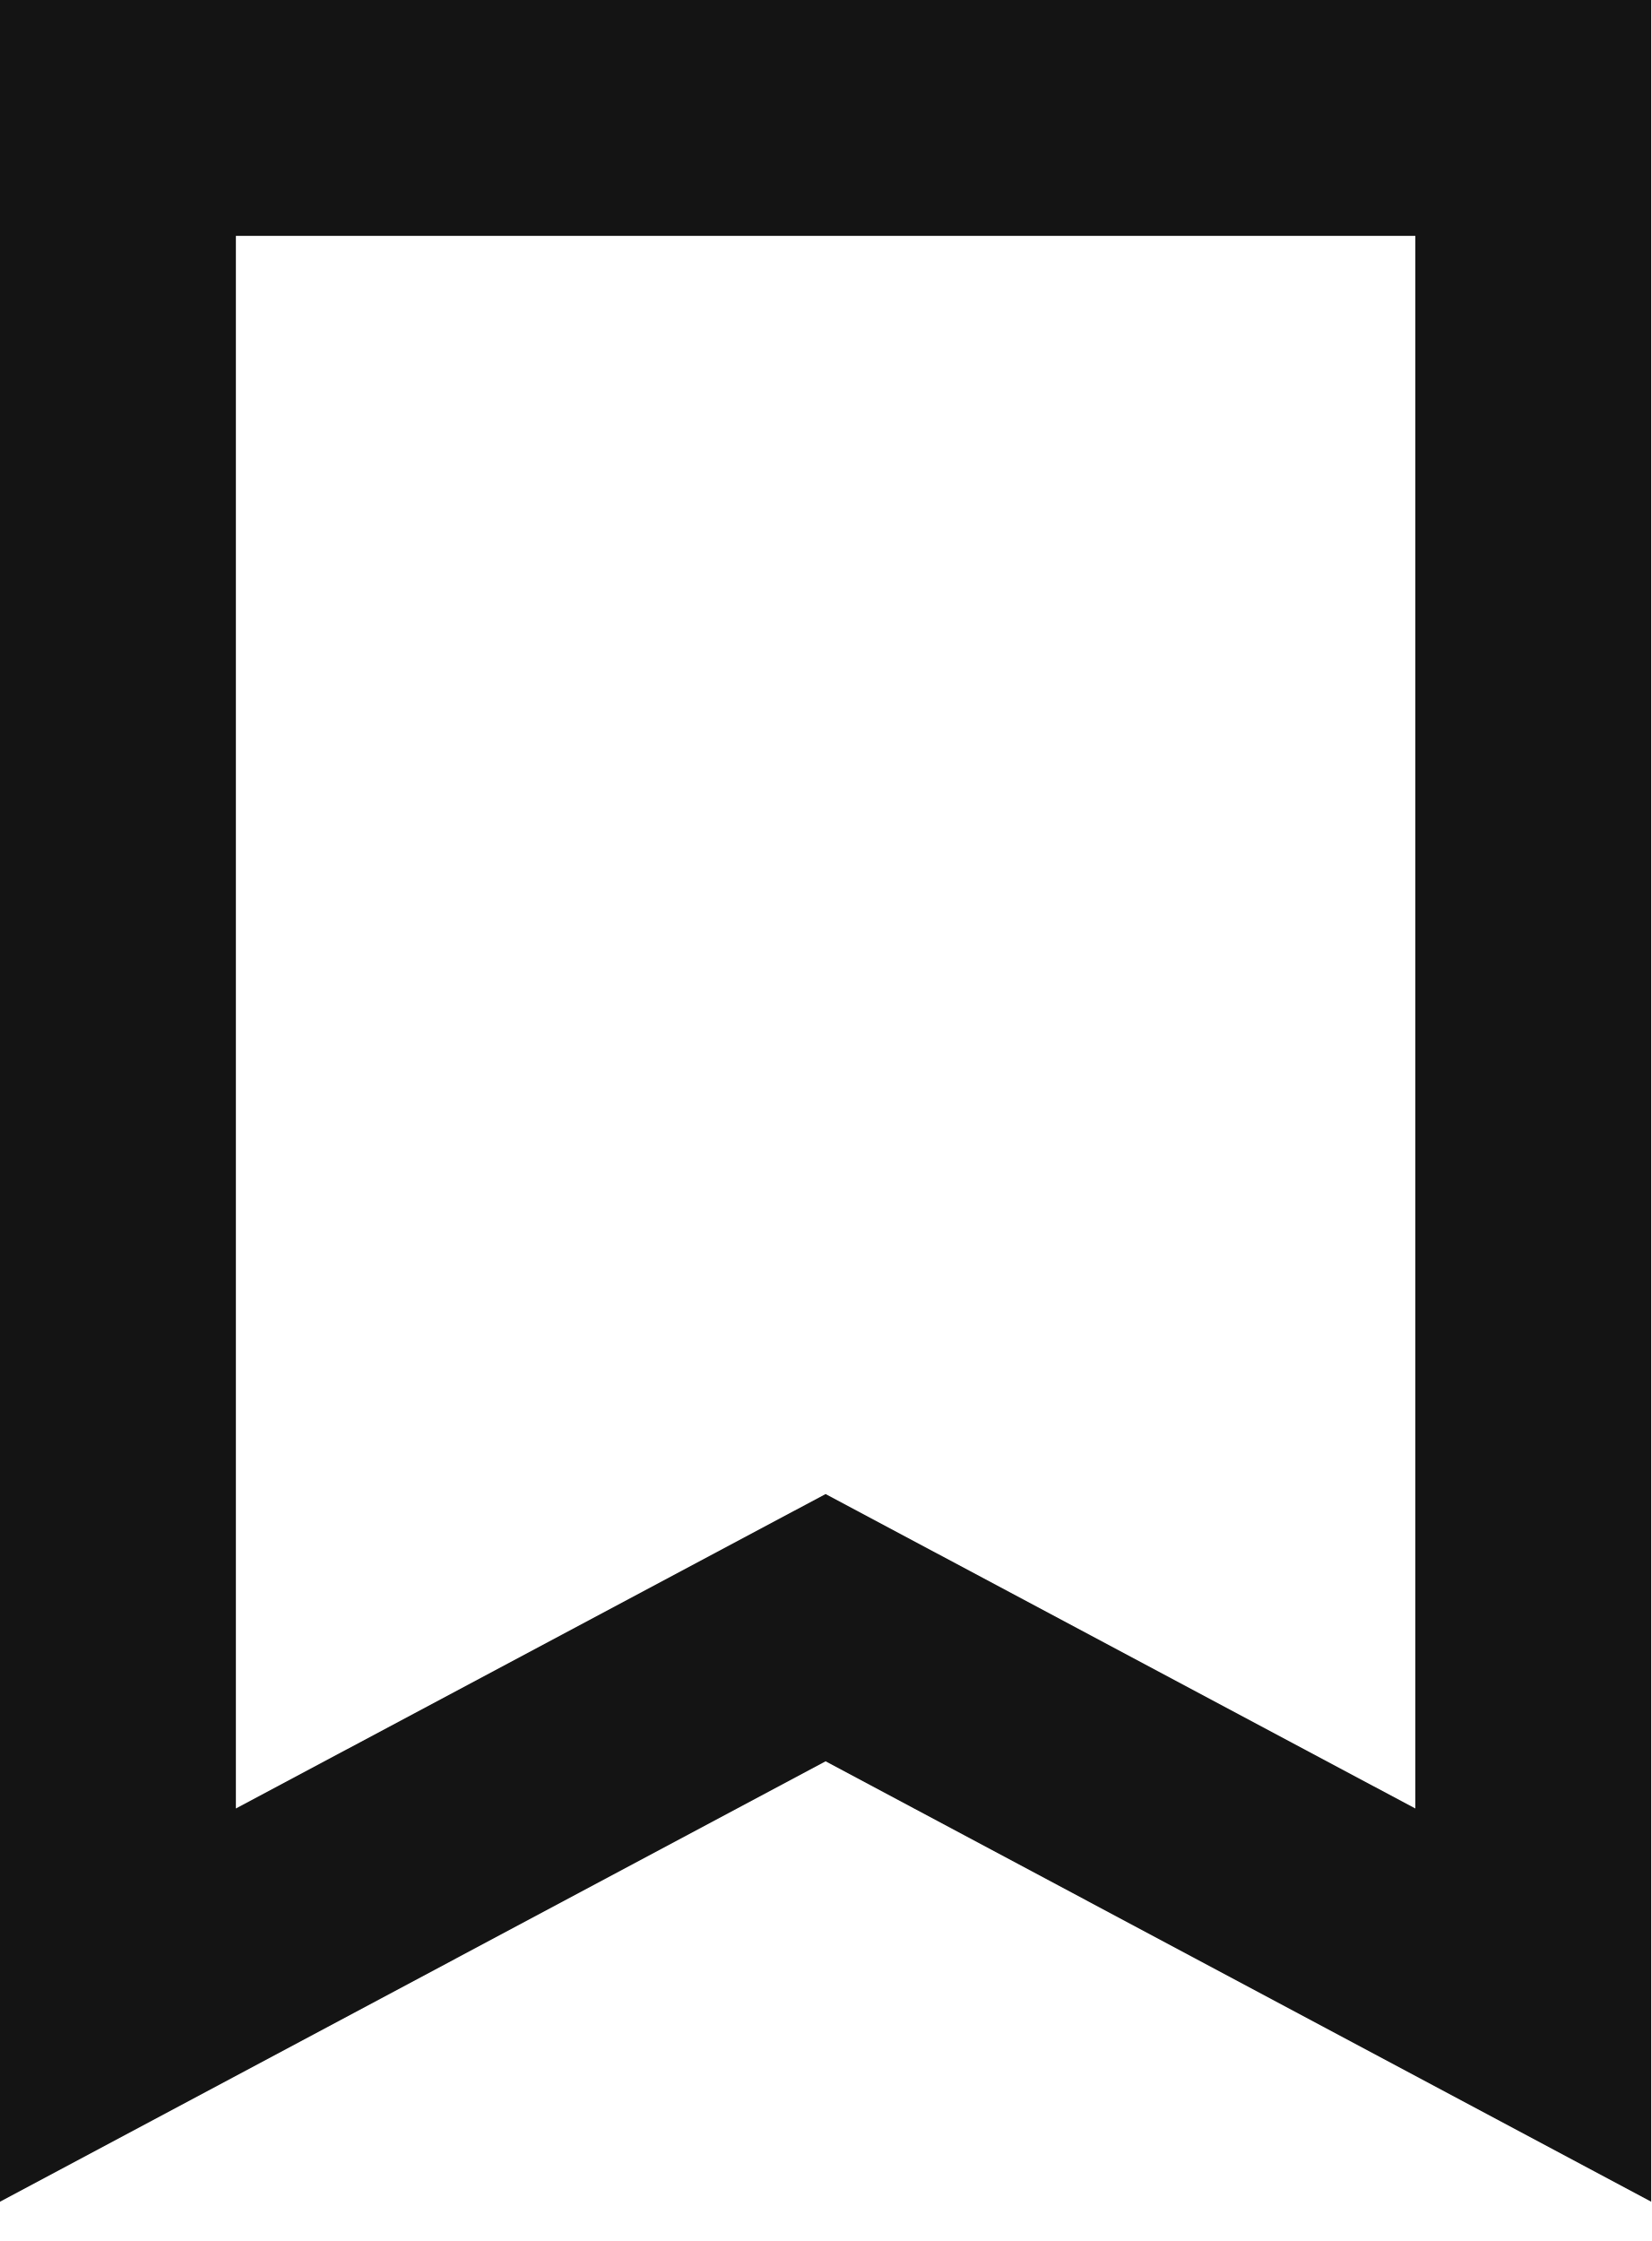
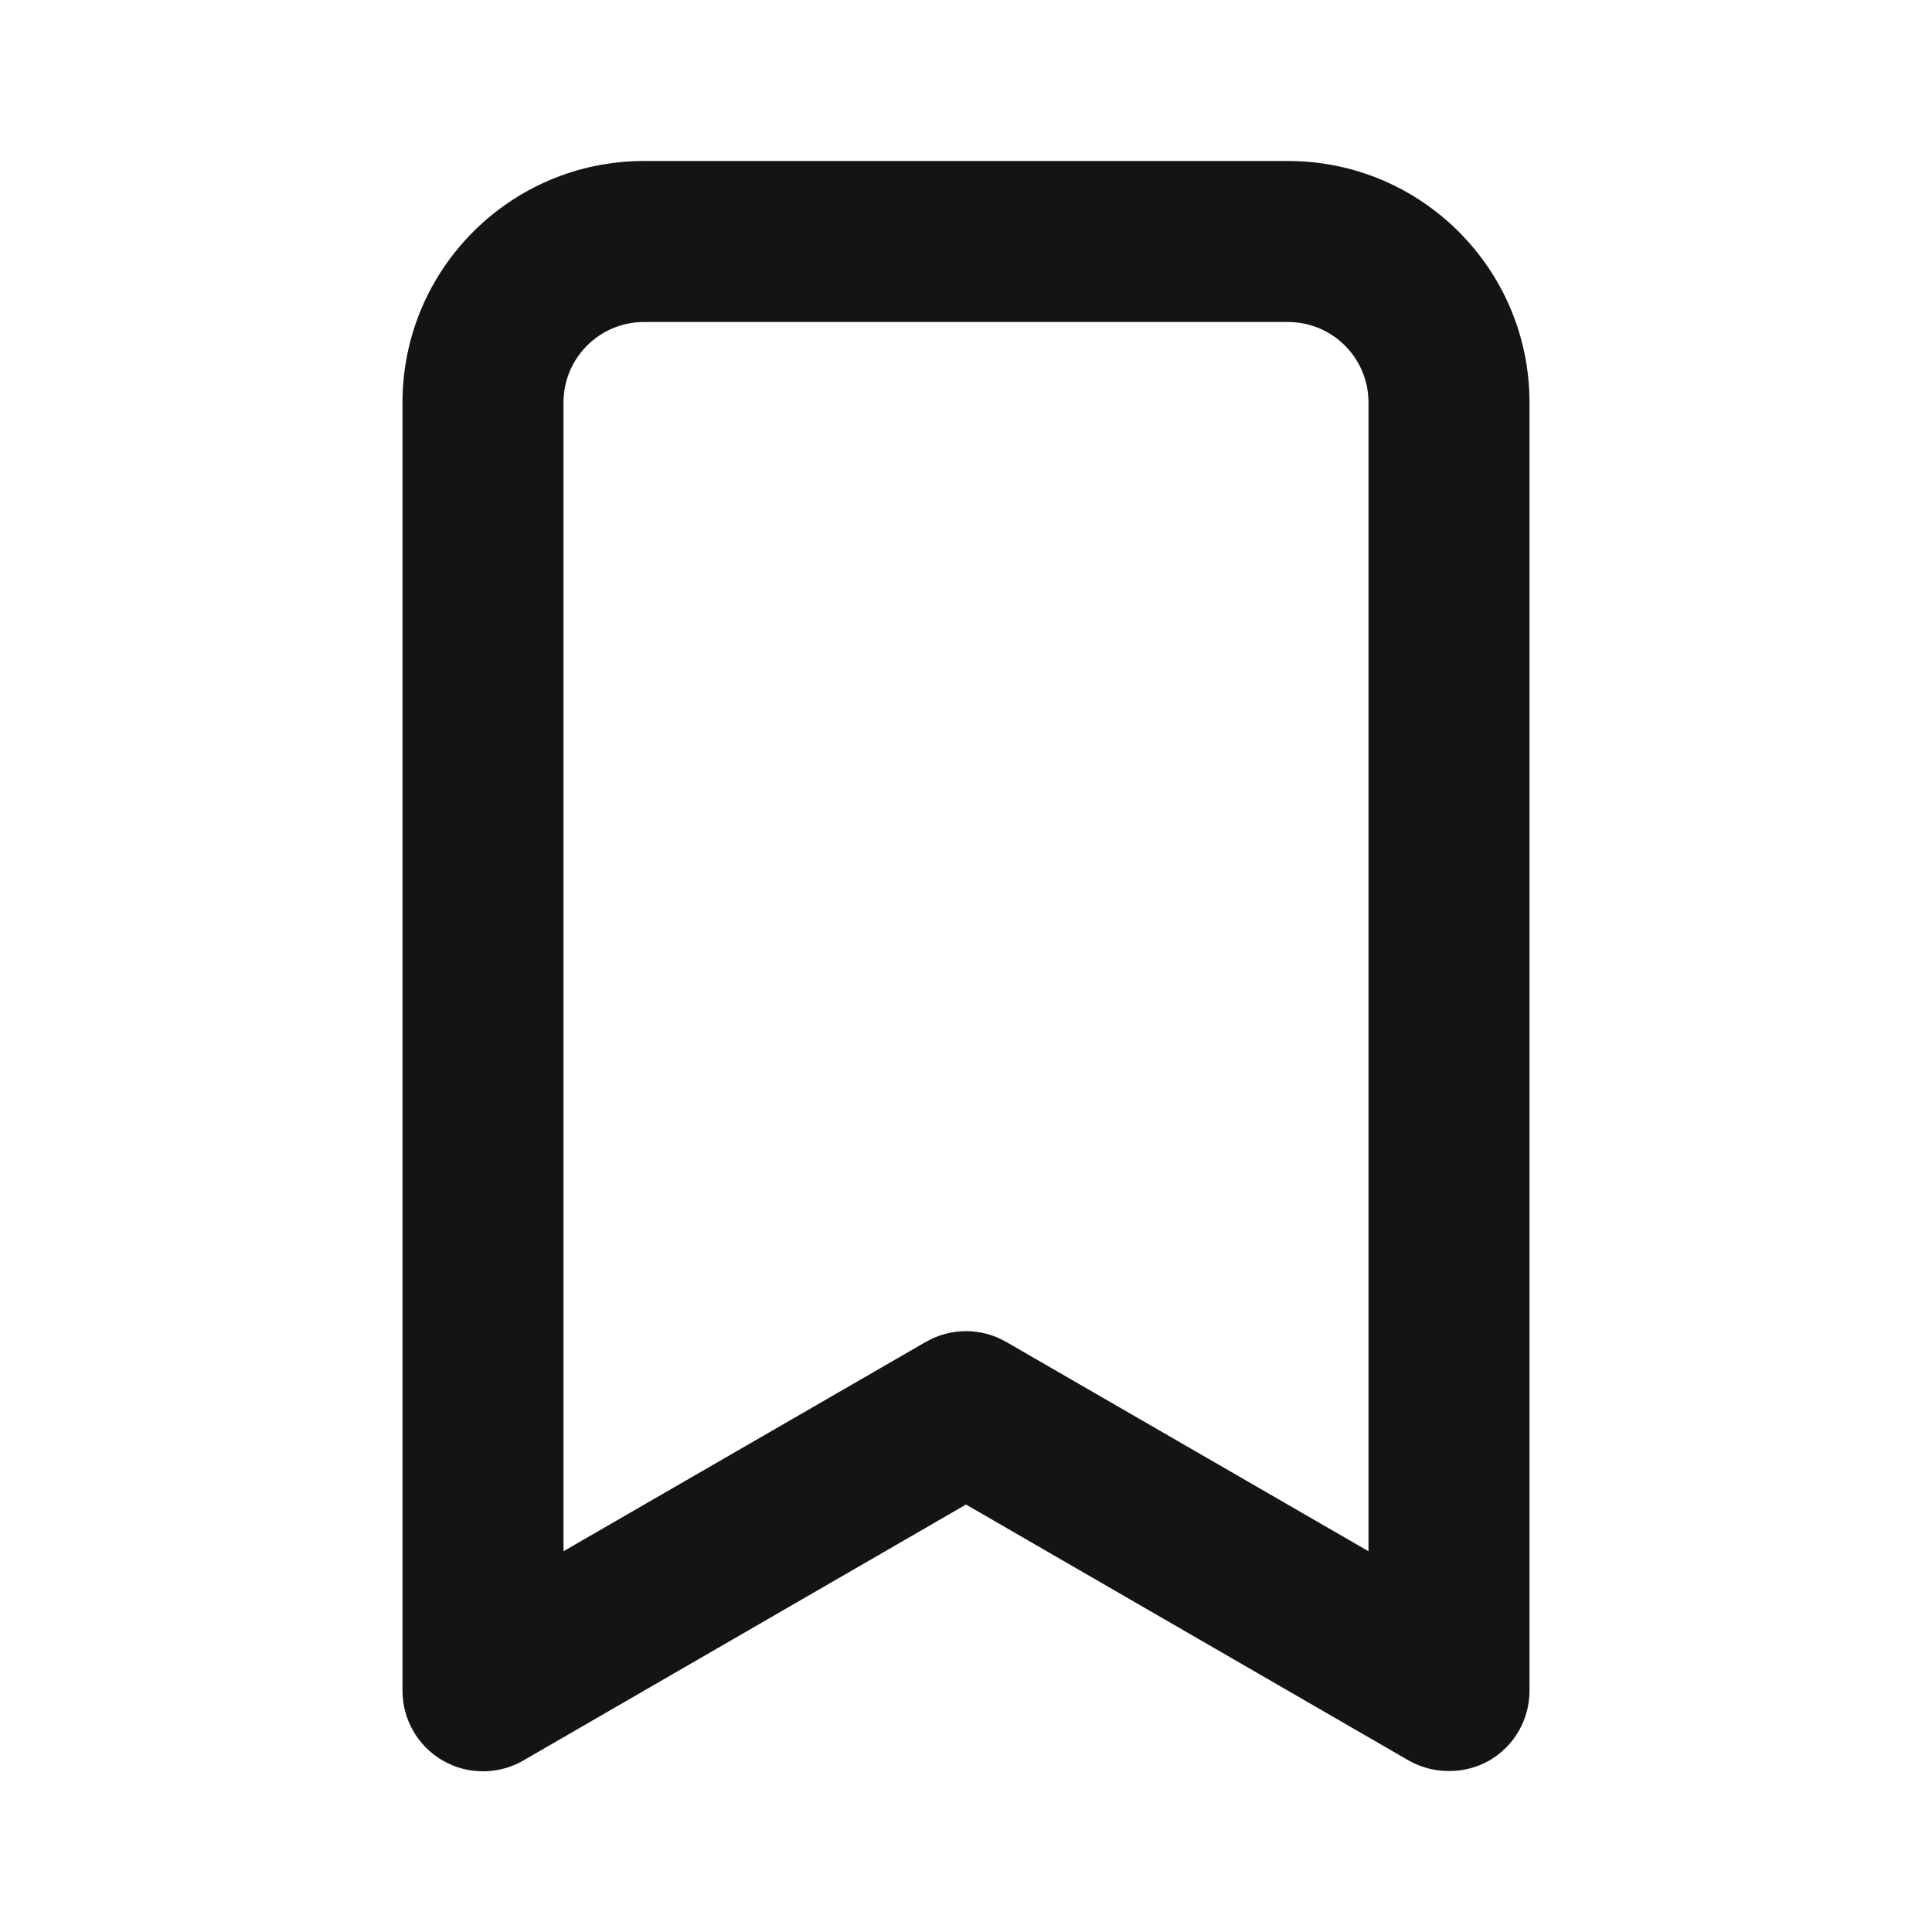
- <svg xmlns="http://www.w3.org/2000/svg" width="14" height="19" viewBox="0 0 14 19" fill="none">
-   <path fill-rule="evenodd" clip-rule="evenodd" d="M0 0H14V18.667L7 14.933L0 18.667V0ZM2 2V15.333L7 12.667L12 15.333V2H2Z" fill="#141414" />
+ <svg xmlns="http://www.w3.org/2000/svg" viewBox="0 0 24 24">
+   <path fill-rule="evenodd" clip-rule="evenodd" fill="#141414" d="M16,2H8A3,3,0,0,0,5,5V21a1,1,0,0,0,.5.87,1,1,0,0,0,1,0L12,18.69l5.5,3.18A1,1,0,0,0,18,22a1,1,0,0,0,.5-.13A1,1,0,0,0,19,21V5A3,3,0,0,0,16,2Zm1,17.27-4.5-2.6a1,1,0,0,0-1,0L7,19.27V5A1,1,0,0,1,8,4h8a1,1,0,0,1,1,1Z" />
</svg>
